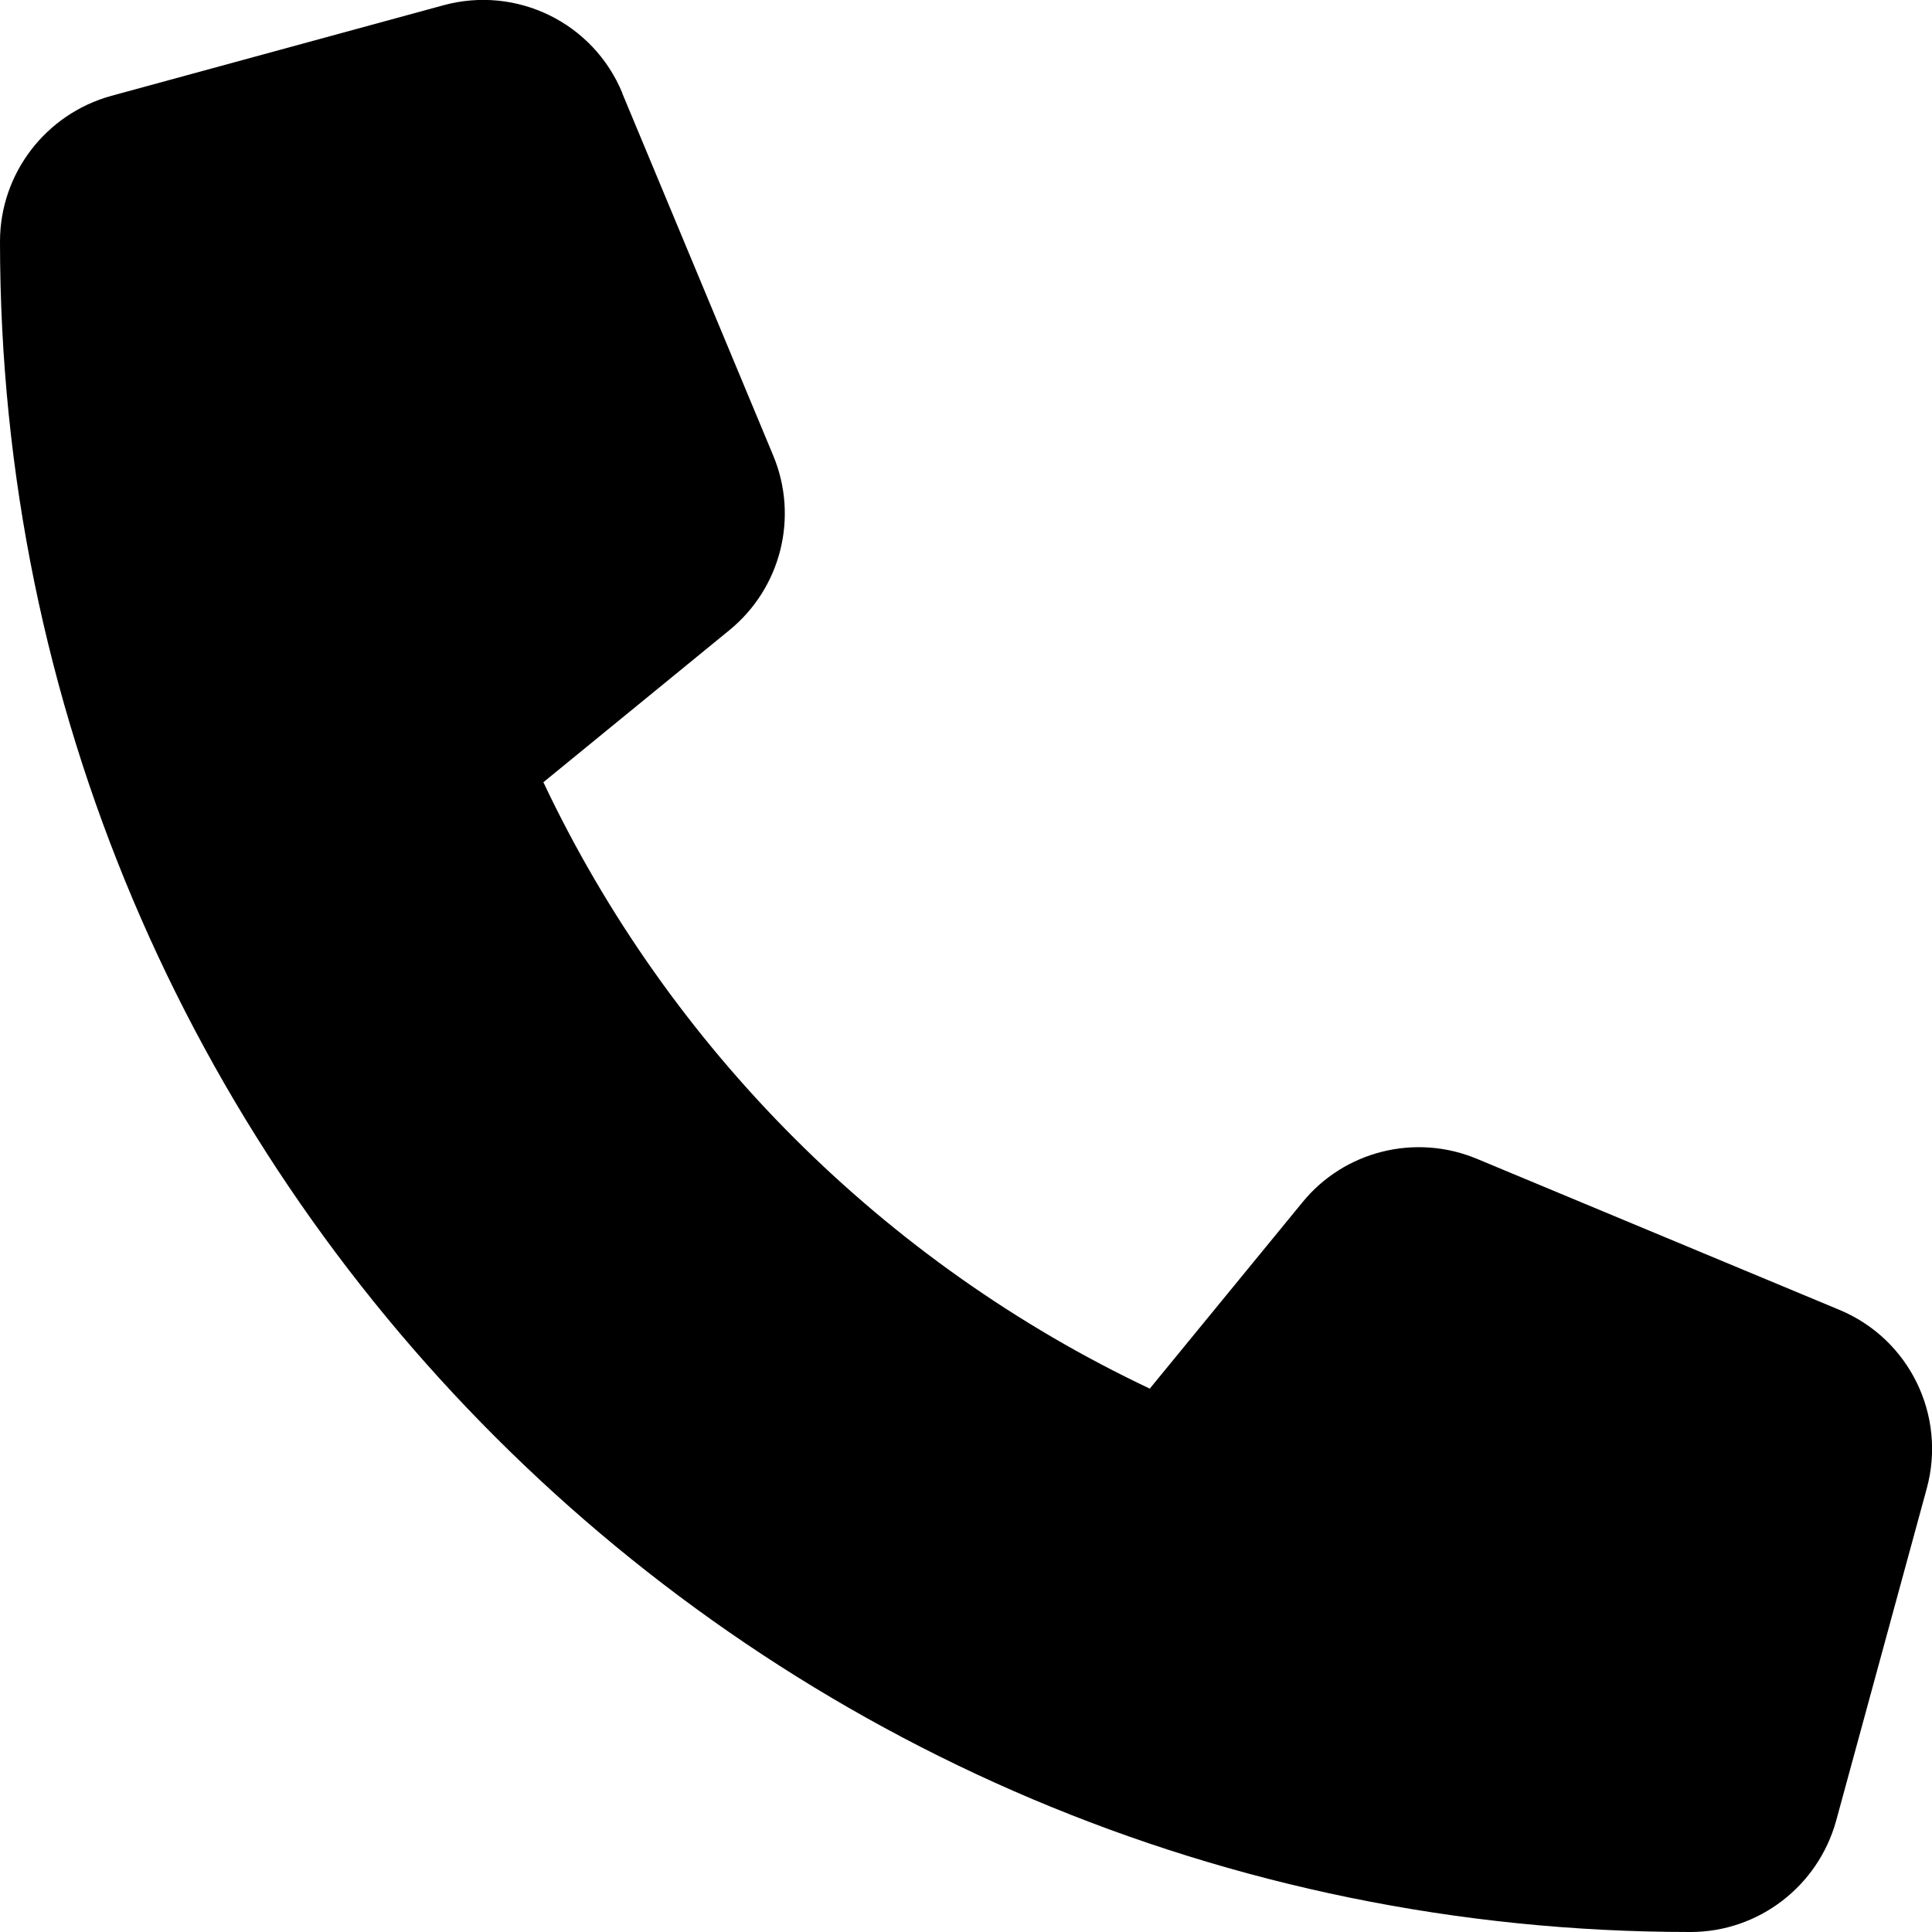
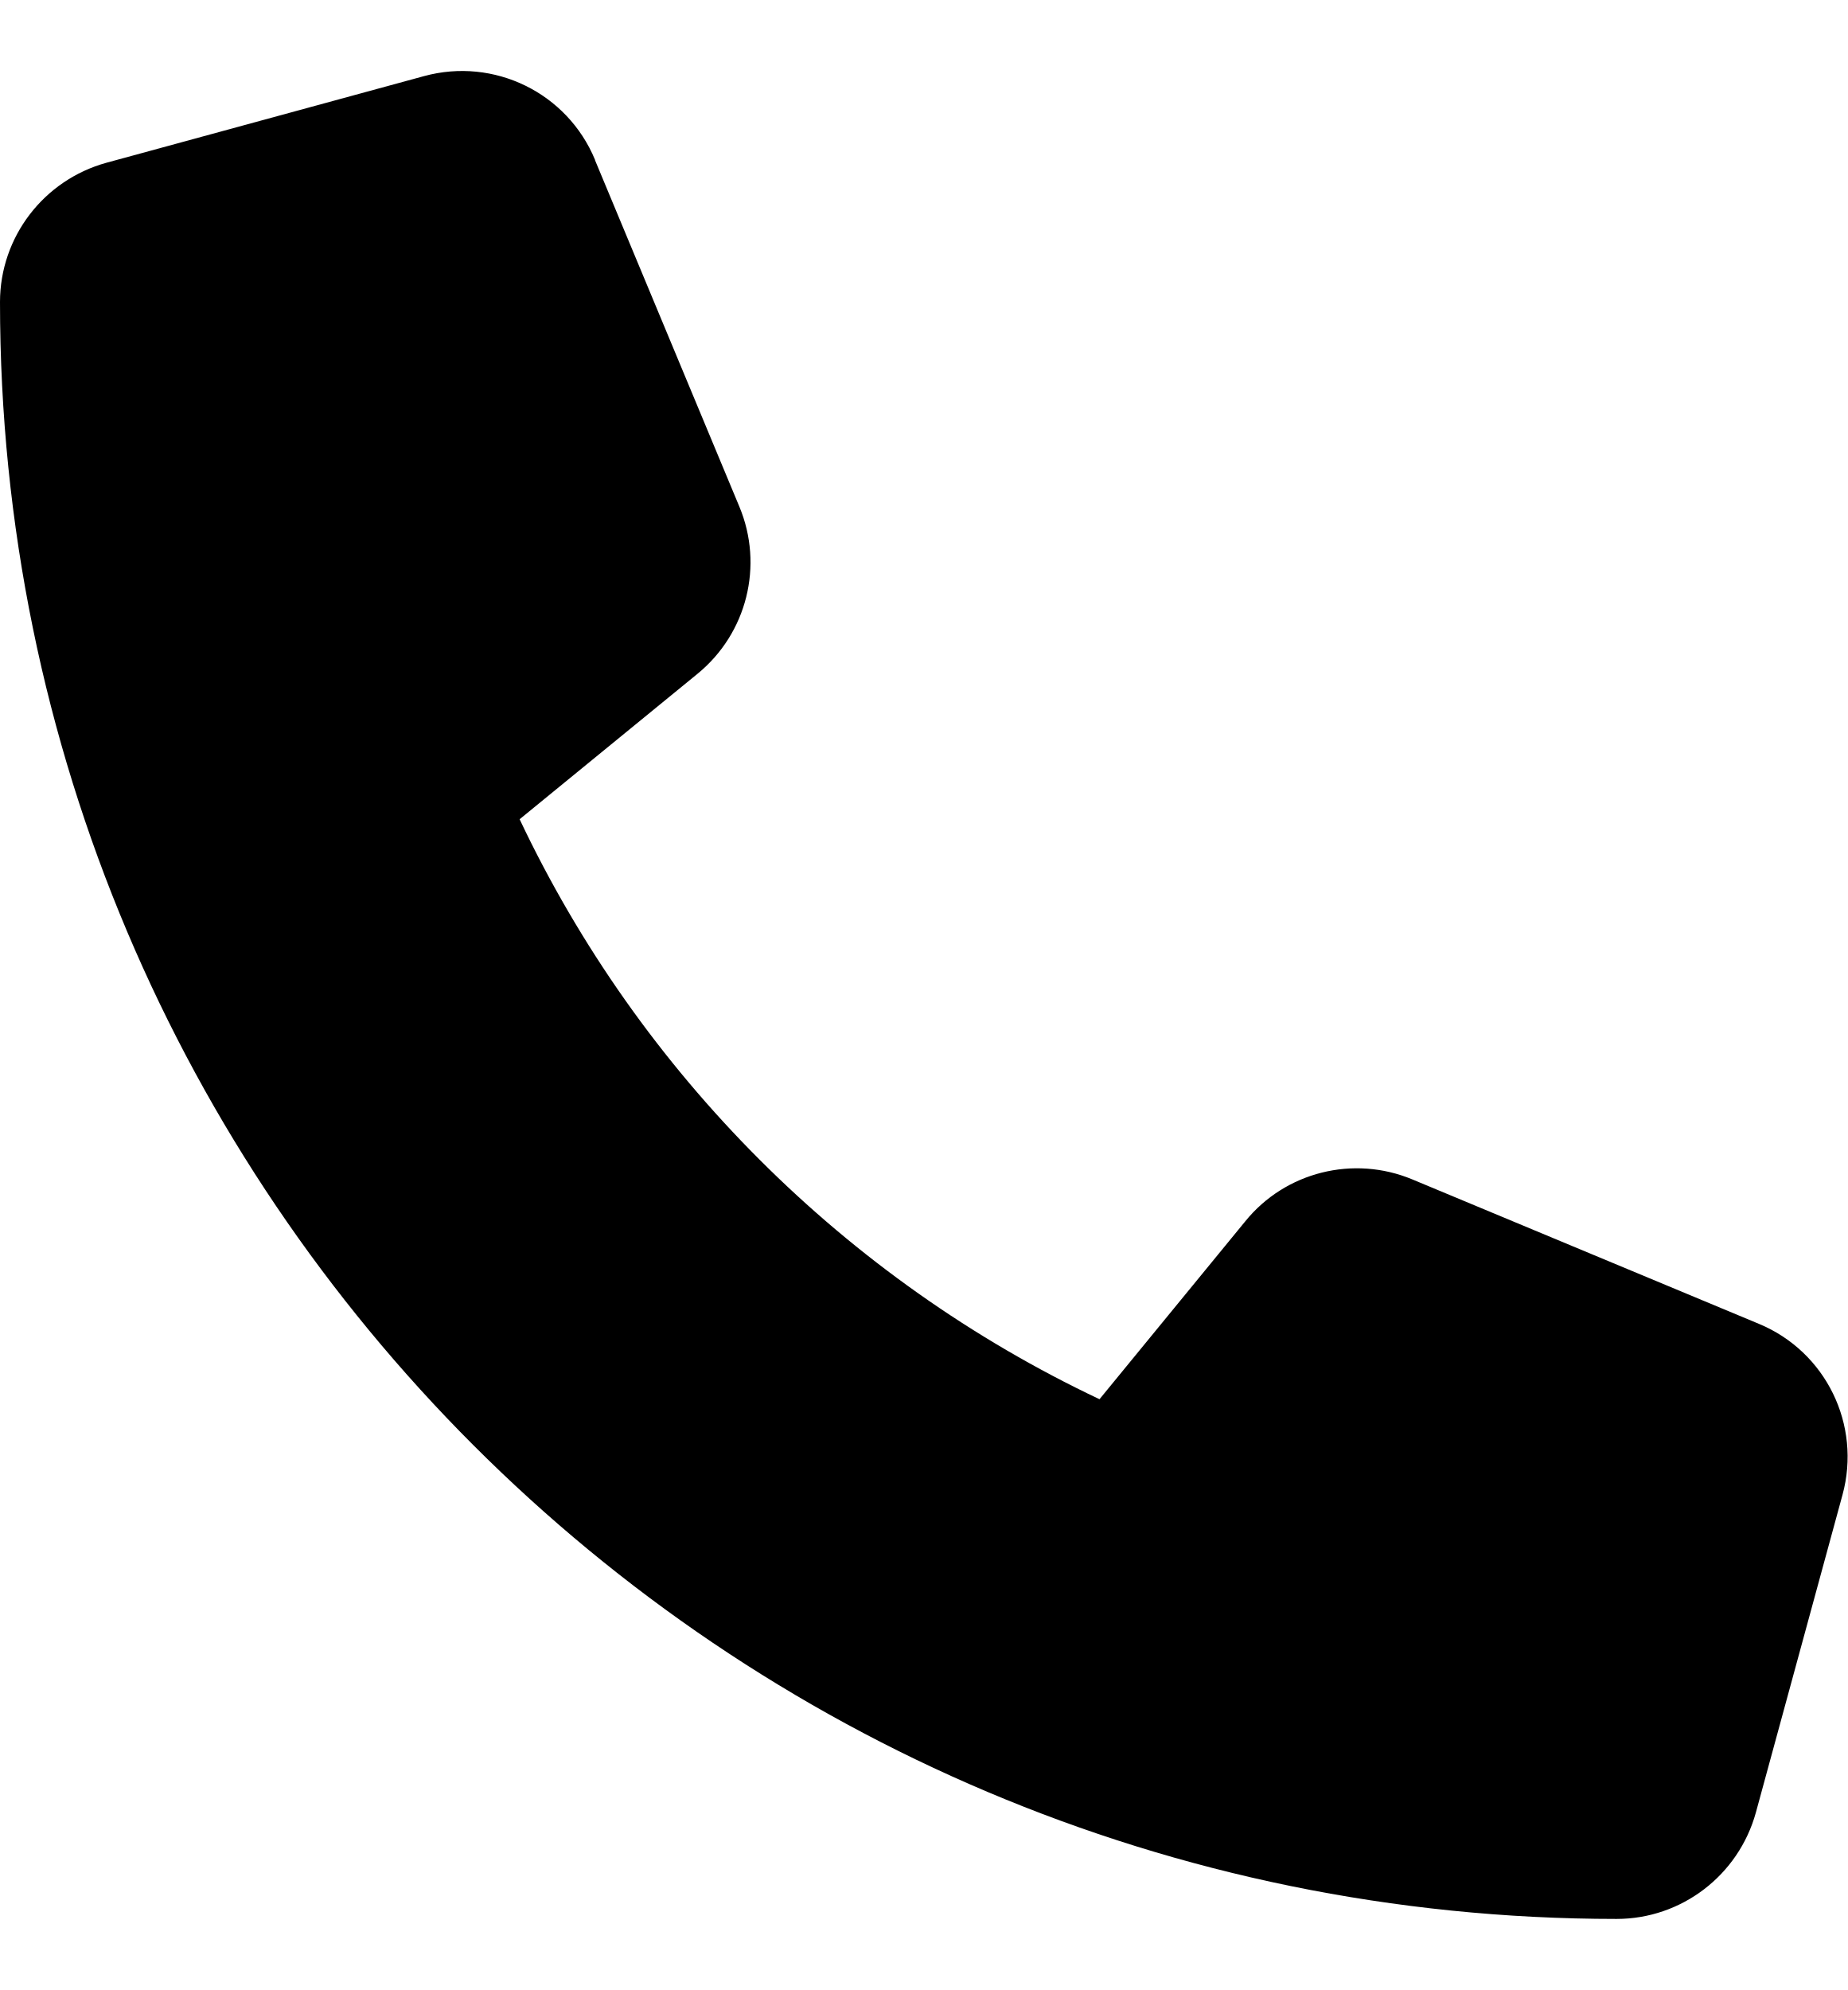
- <svg xmlns="http://www.w3.org/2000/svg" viewBox="0 0 512 512">
+ <svg xmlns="http://www.w3.org/2000/svg" viewBox="0 0 512 512" fill="currentColor" width="26" height="28">
  <path d="M164.9 24.6c-7.7-18.6-28-28.5-47.4-23.2l-88 24C12.1 30.2 0 46 0 64C0 311.4 200.6 512 448 512c18 0 33.8-12.1 38.6-29.5l24-88c5.3-19.4-4.6-39.7-23.2-47.4l-96-40c-16.3-6.8-35.2-2.1-46.3 11.6L304.7 368C234.3 334.7 177.3 277.7 144 207.3L193.3 167c13.7-11.2 18.4-30 11.6-46.3l-40-96z" />
</svg>
